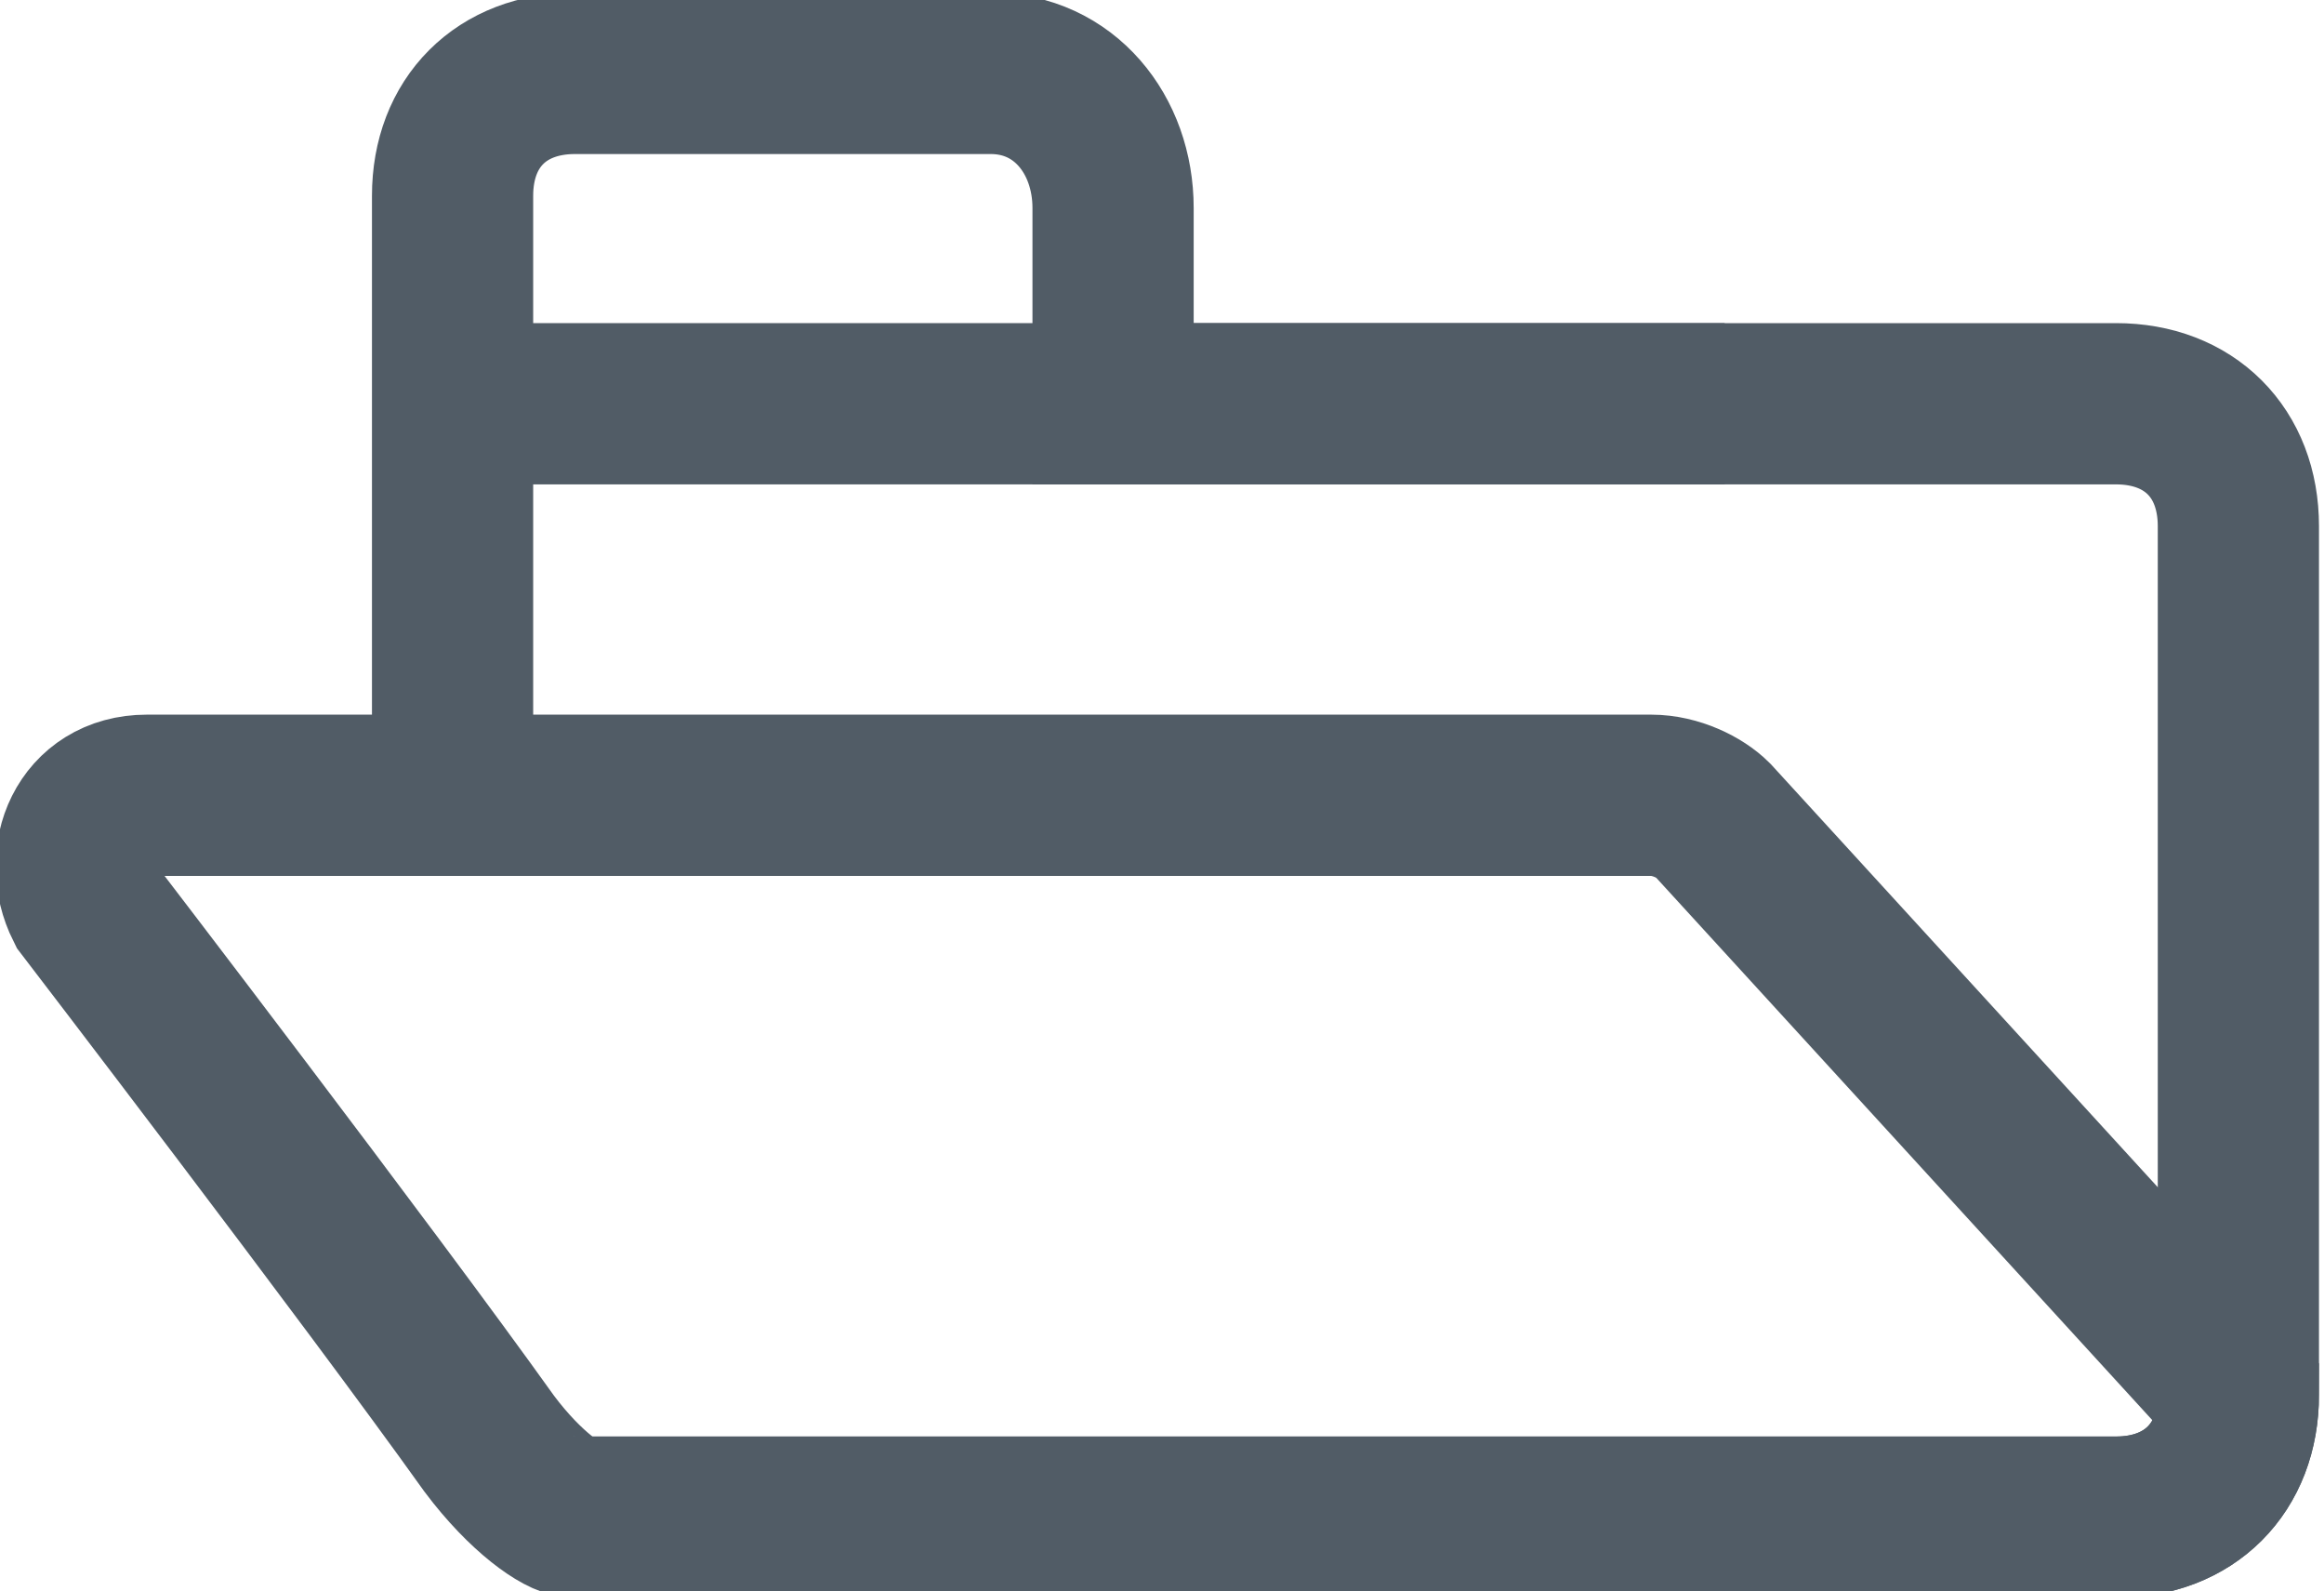
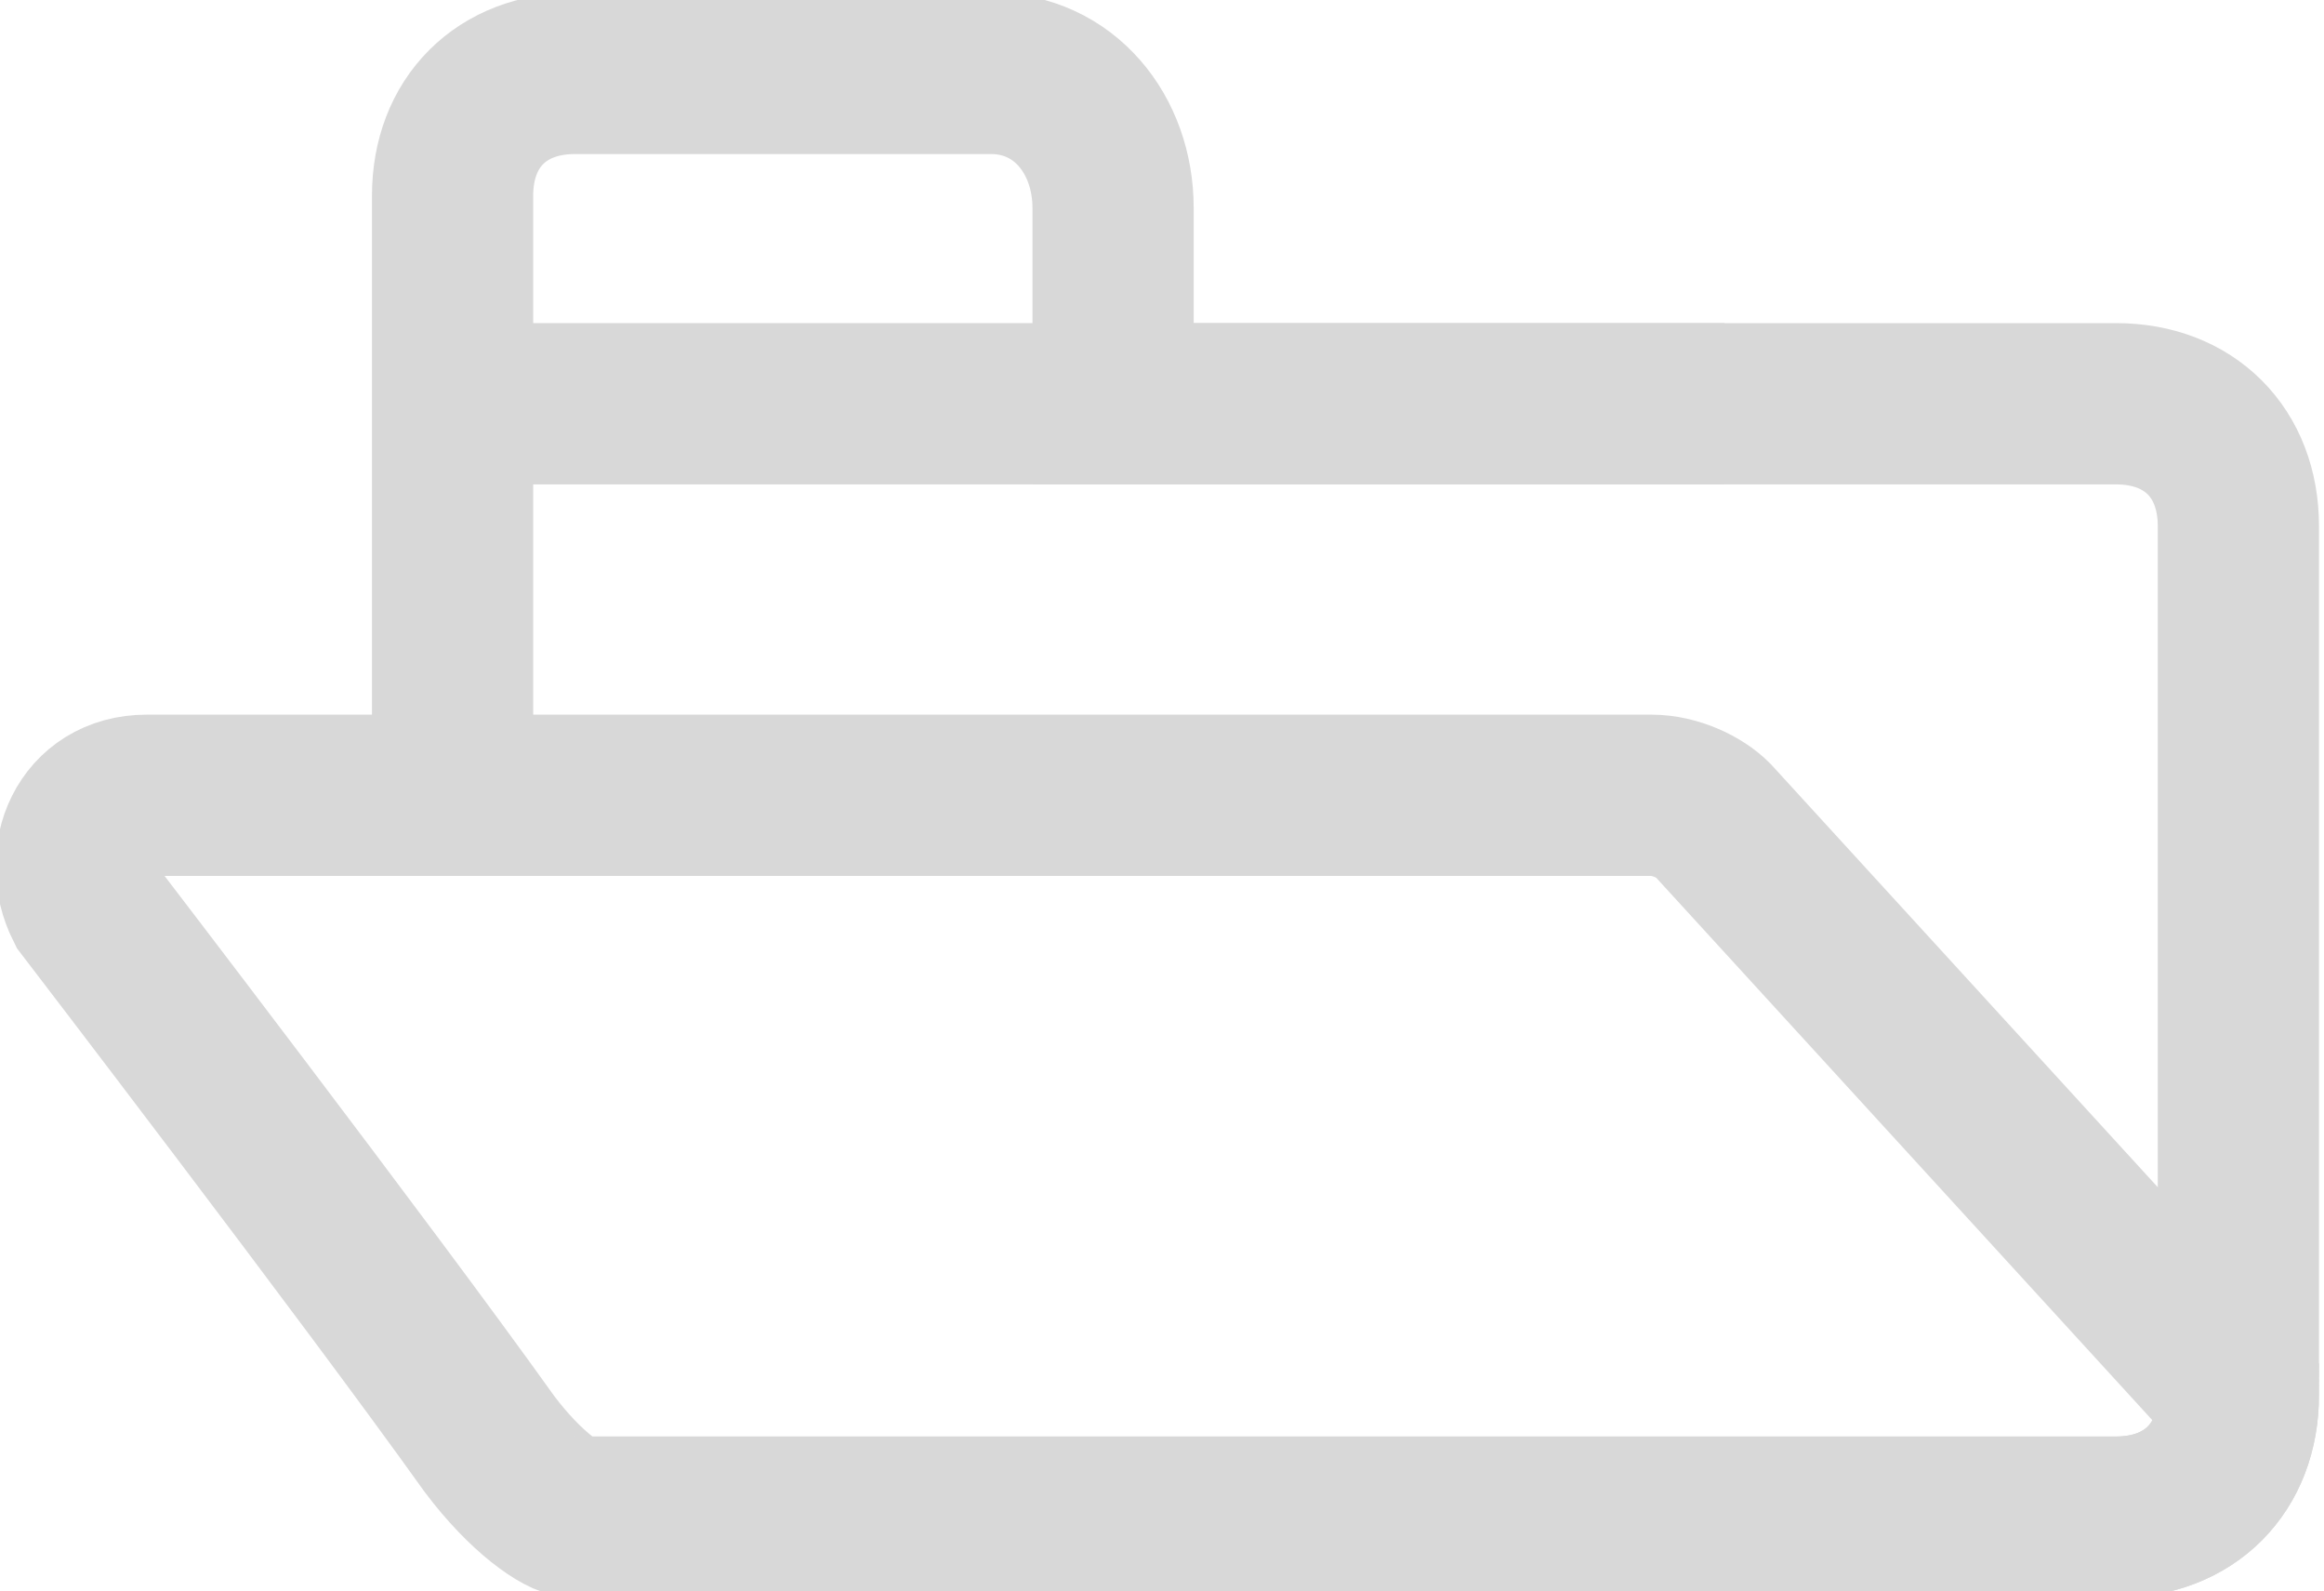
<svg xmlns="http://www.w3.org/2000/svg" version="1.1" id="Layer_1" x="0px" y="0px" viewBox="0 0 19 13" style="enable-background:new 0 0 19 13;" xml:space="preserve">
  <style type="text/css">
- 	.st0{fill:none;stroke:#515C66;stroke-width:1.318;stroke-miterlimit:10;}
+ 	.st0{fill:none;stroke:#d8d8d8;stroke-width:1.318;stroke-miterlimit:10;}
</style>
  <g>
    <path class="st0" d="M4.7,12.4h12.6c0.6,0,1-0.4,1-1V4.3c0-0.6-0.4-1-1-1H9.1l0-1.6c0-0.6-0.4-1.1-1-1.1H4.7c-0.6,0-1,0.4-1,1v1.6   v3.1" />
    <path class="st0" d="M18.3,11.4c0,0.6-0.4,1-1,1H4.7c-0.1,0-0.4-0.2-0.7-0.6c-1-1.4-3.3-4.4-3.3-4.4c-0.2-0.4,0-0.9,0.5-0.9l12.3,0   c0.2,0,0.4,0.1,0.5,0.2L18.3,11.4z" />
    <line class="st0" x1="3.7" y1="3.3" x2="14.1" y2="3.3" />
  </g>
</svg>
